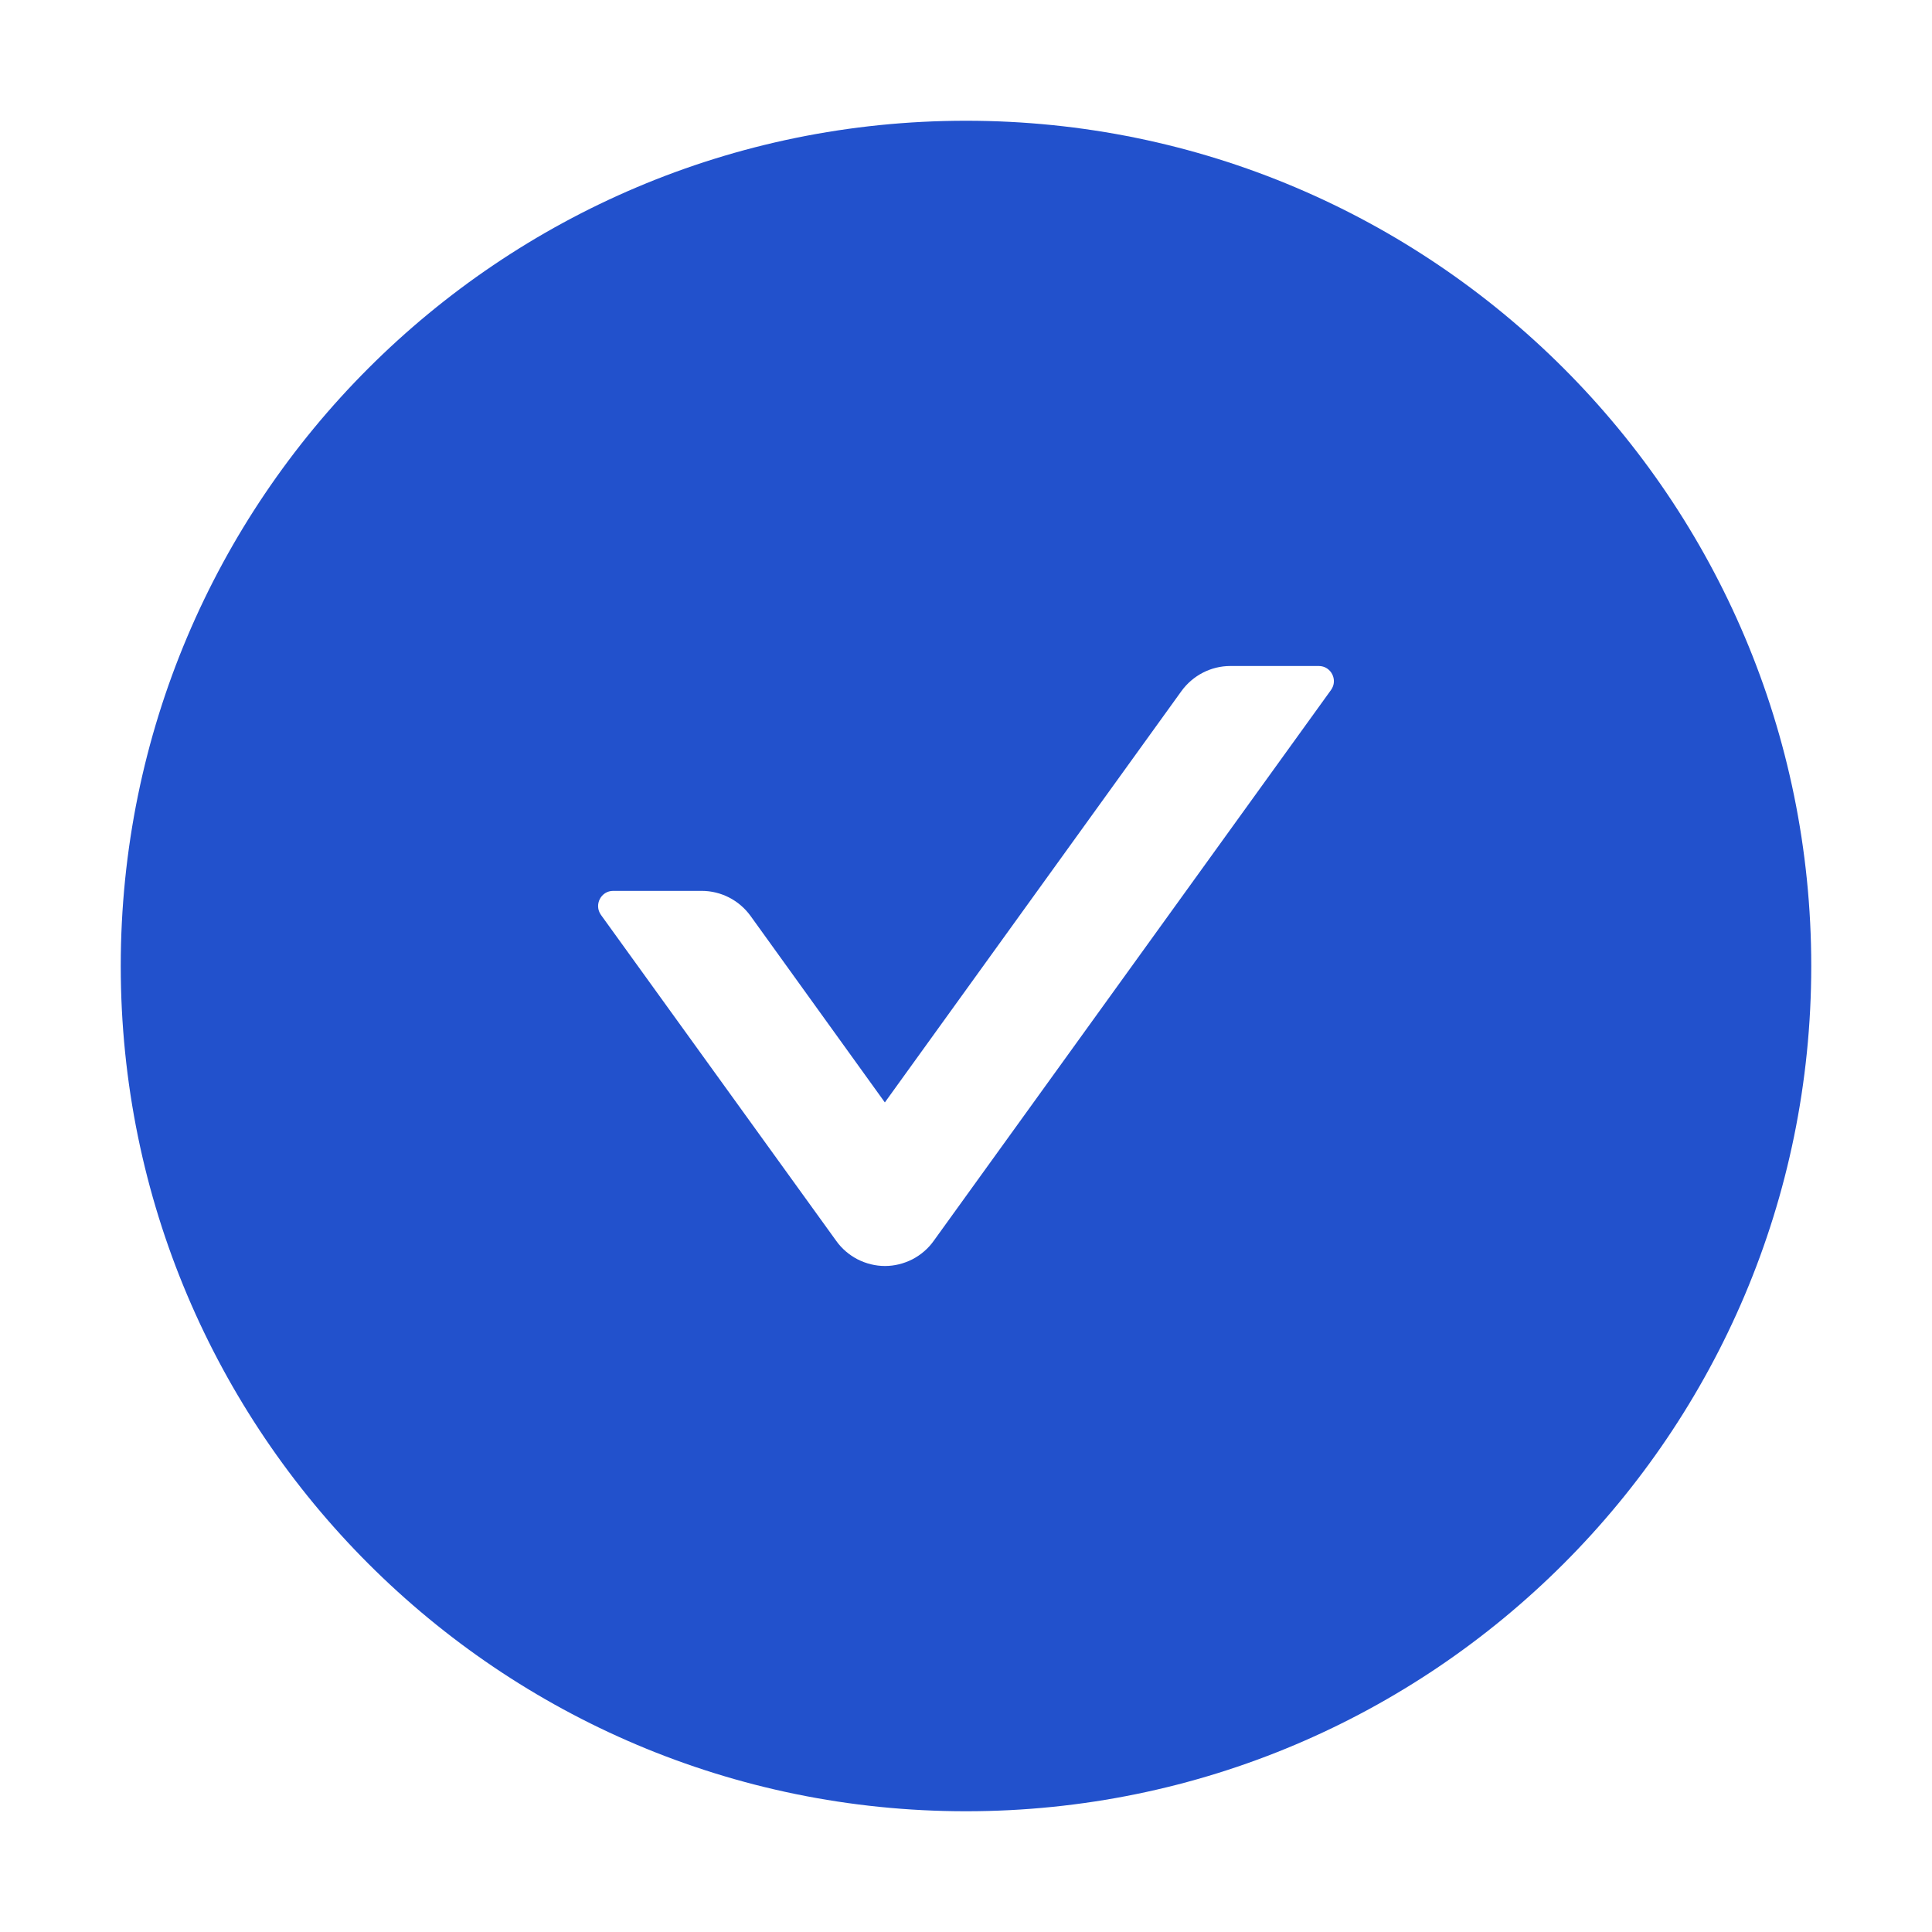
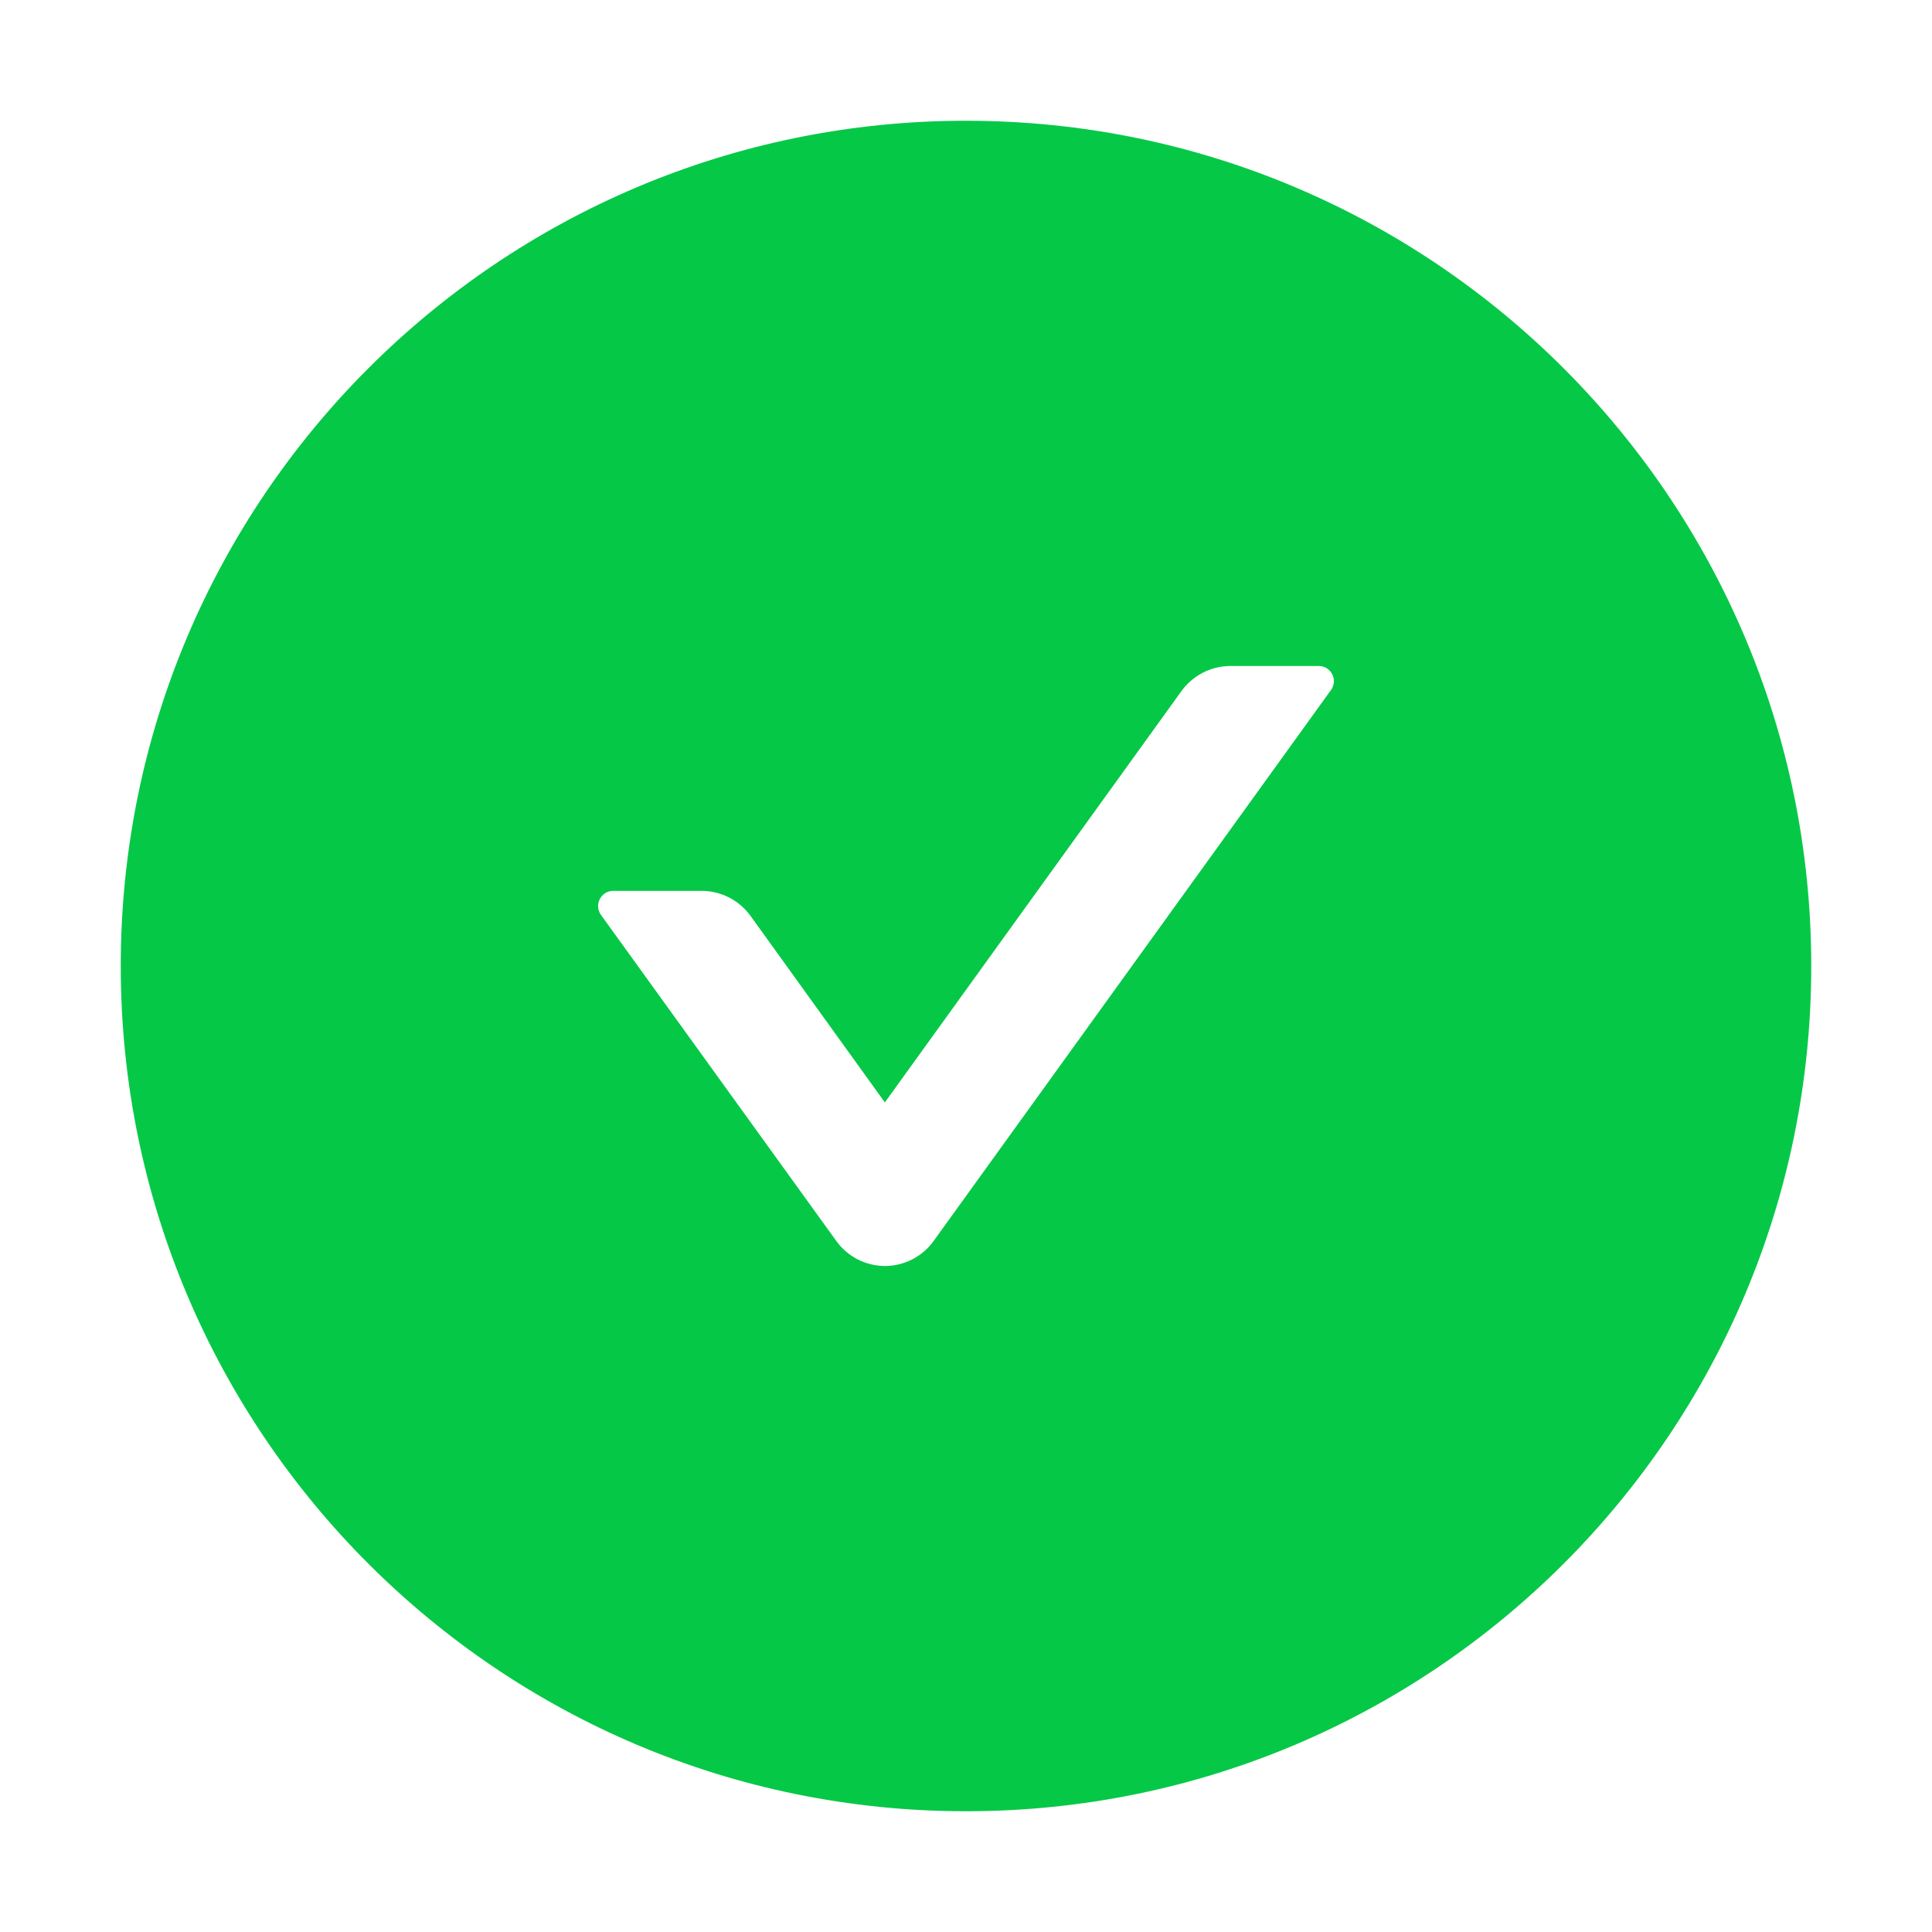
<svg xmlns="http://www.w3.org/2000/svg" width="18" height="18" viewBox="0 0 18 18" fill="none">
-   <path d="M9 1.125C4.651 1.125 1.125 4.651 1.125 9C1.125 13.349 4.651 16.875 9 16.875C13.349 16.875 16.875 13.349 16.875 9C16.875 4.651 13.349 1.125 9 1.125ZM12.401 6.428L8.699 11.561C8.648 11.633 8.579 11.692 8.5 11.733C8.421 11.773 8.334 11.795 8.245 11.795C8.156 11.795 8.069 11.773 7.99 11.733C7.911 11.692 7.842 11.633 7.791 11.561L5.599 8.524C5.532 8.43 5.599 8.3 5.713 8.3H6.537C6.717 8.3 6.887 8.387 6.993 8.534L8.244 10.271L11.007 6.439C11.113 6.293 11.282 6.205 11.463 6.205H12.287C12.401 6.205 12.468 6.335 12.401 6.428Z" fill="#2251CC" />
+   <path d="M9 1.125C4.651 1.125 1.125 4.651 1.125 9C1.125 13.349 4.651 16.875 9 16.875C13.349 16.875 16.875 13.349 16.875 9C16.875 4.651 13.349 1.125 9 1.125ZM12.401 6.428L8.699 11.561C8.648 11.633 8.579 11.692 8.5 11.733C8.421 11.773 8.334 11.795 8.245 11.795C8.156 11.795 8.069 11.773 7.99 11.733C7.911 11.692 7.842 11.633 7.791 11.561L5.599 8.524C5.532 8.43 5.599 8.3 5.713 8.3H6.537C6.717 8.3 6.887 8.387 6.993 8.534L8.244 10.271L11.007 6.439C11.113 6.293 11.282 6.205 11.463 6.205H12.287C12.401 6.205 12.468 6.335 12.401 6.428Z" fill="#06C847" />
</svg>
